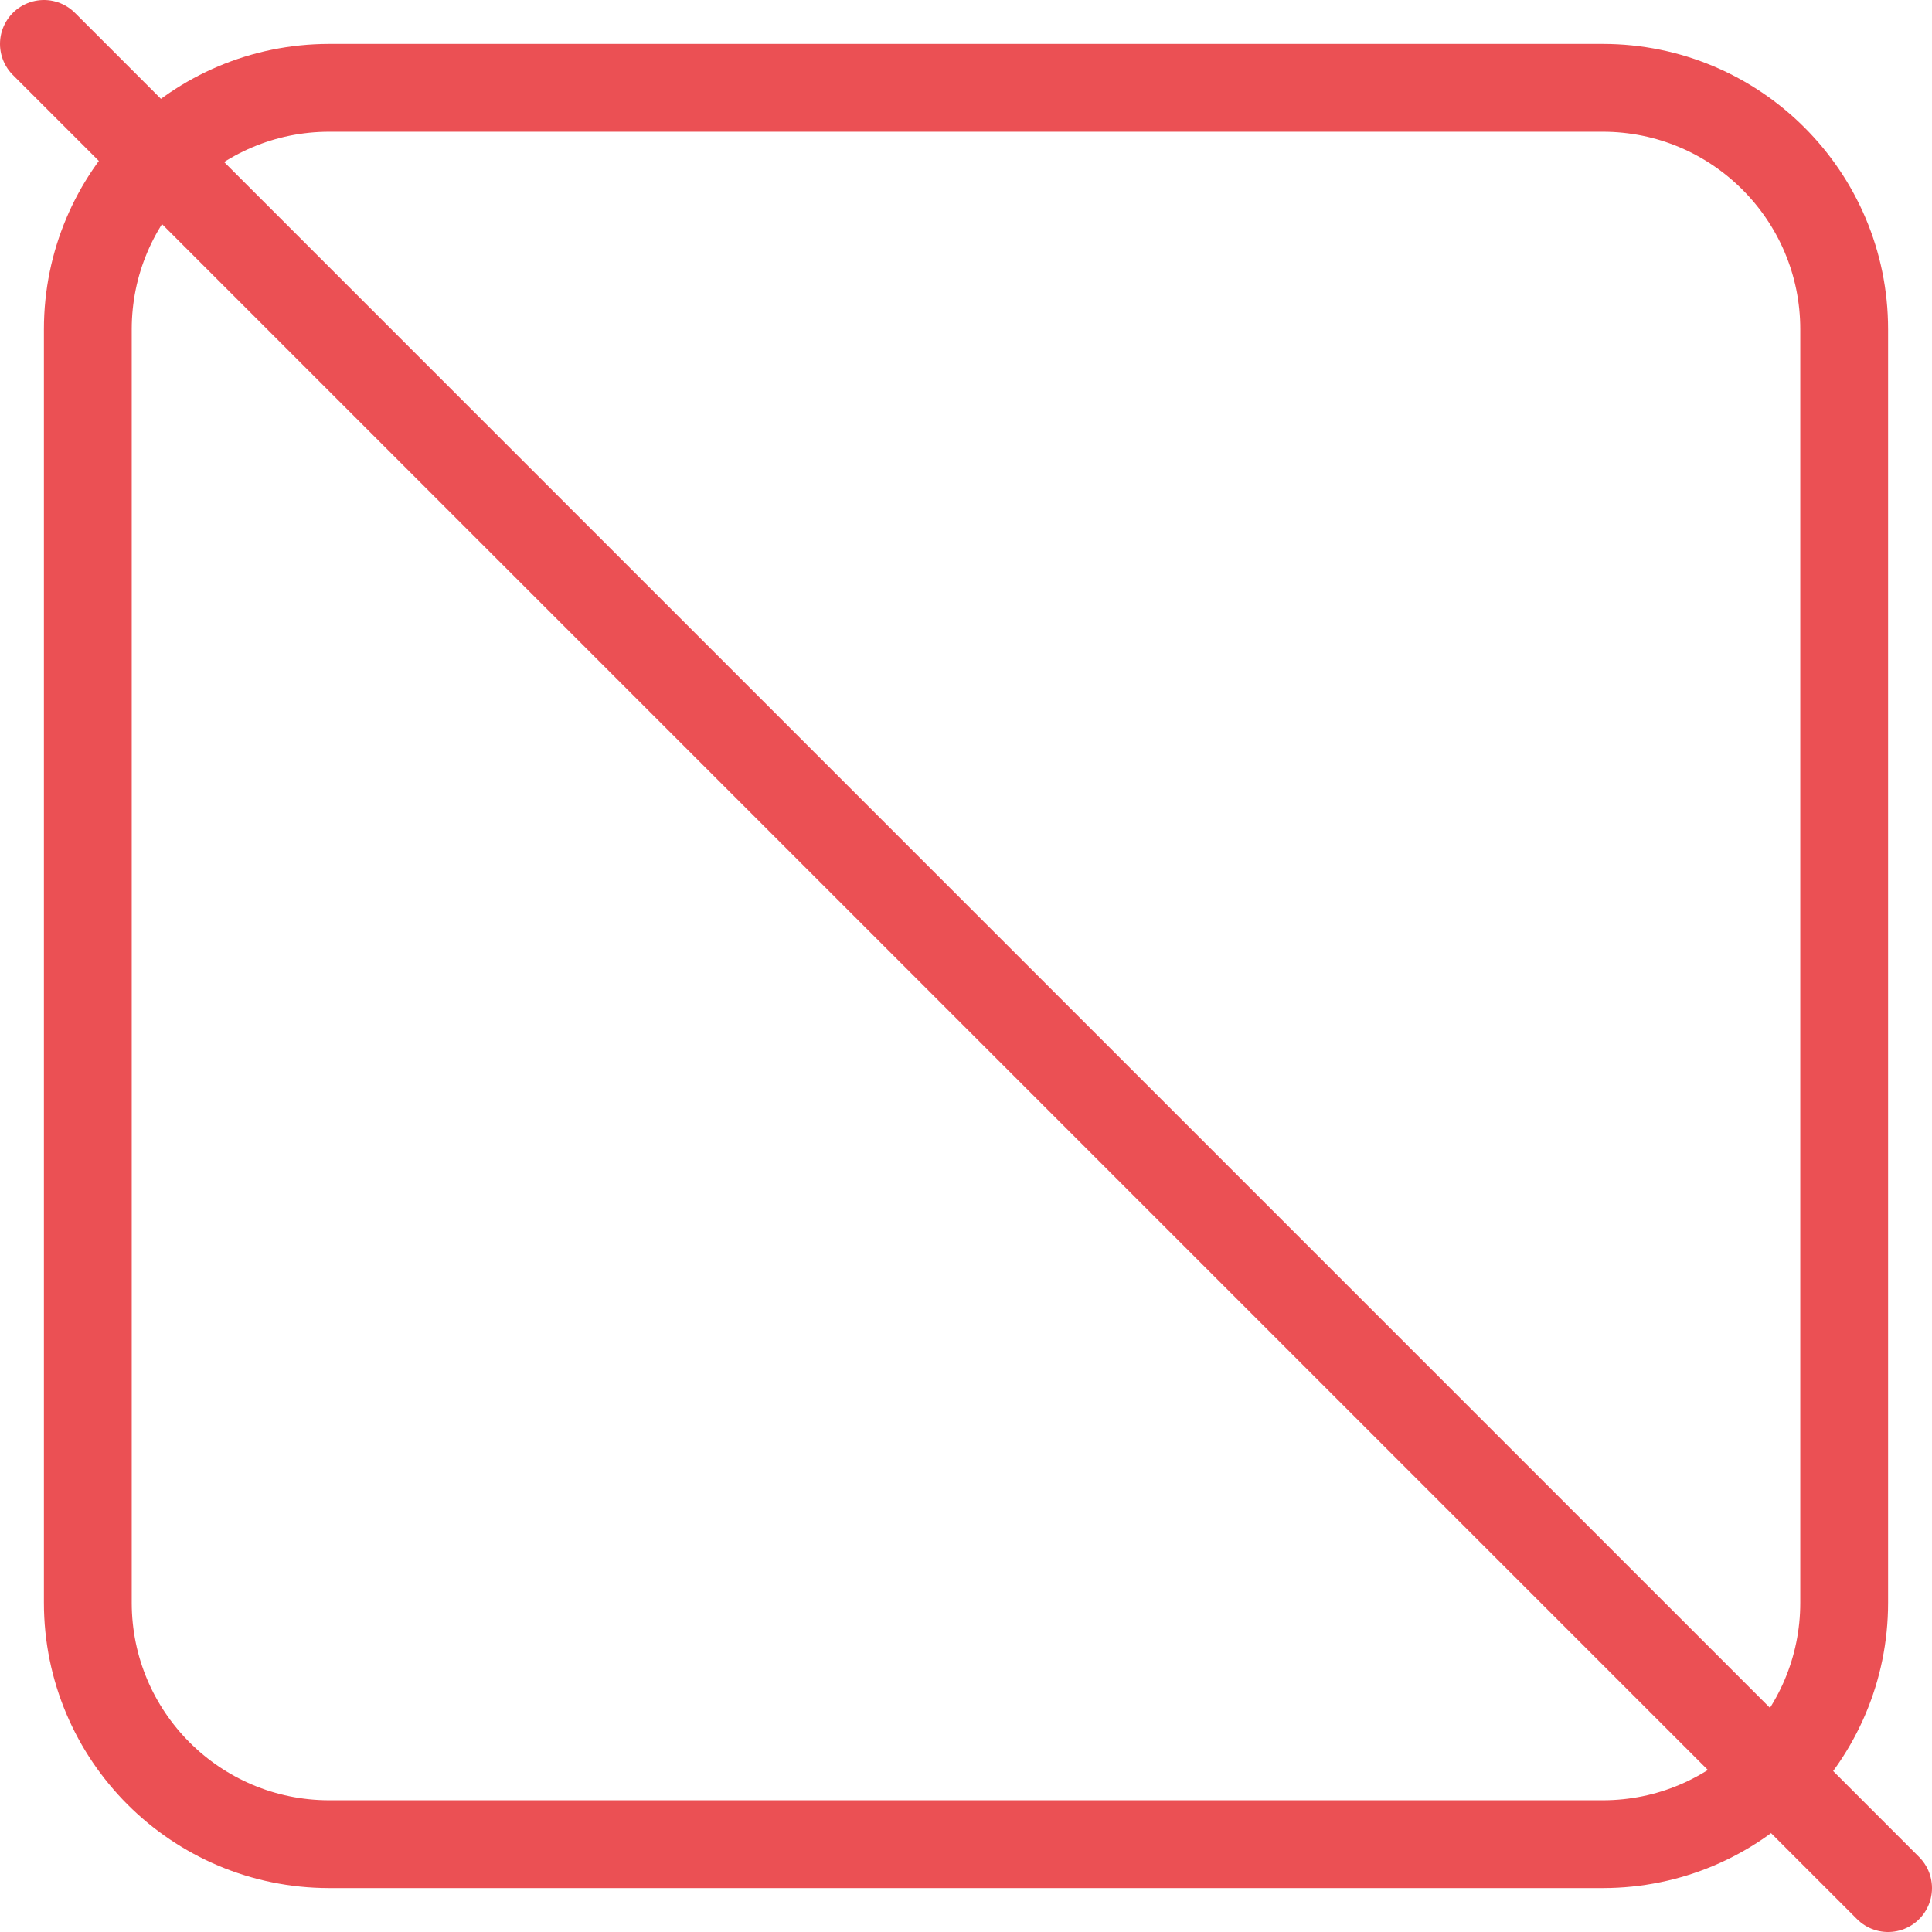
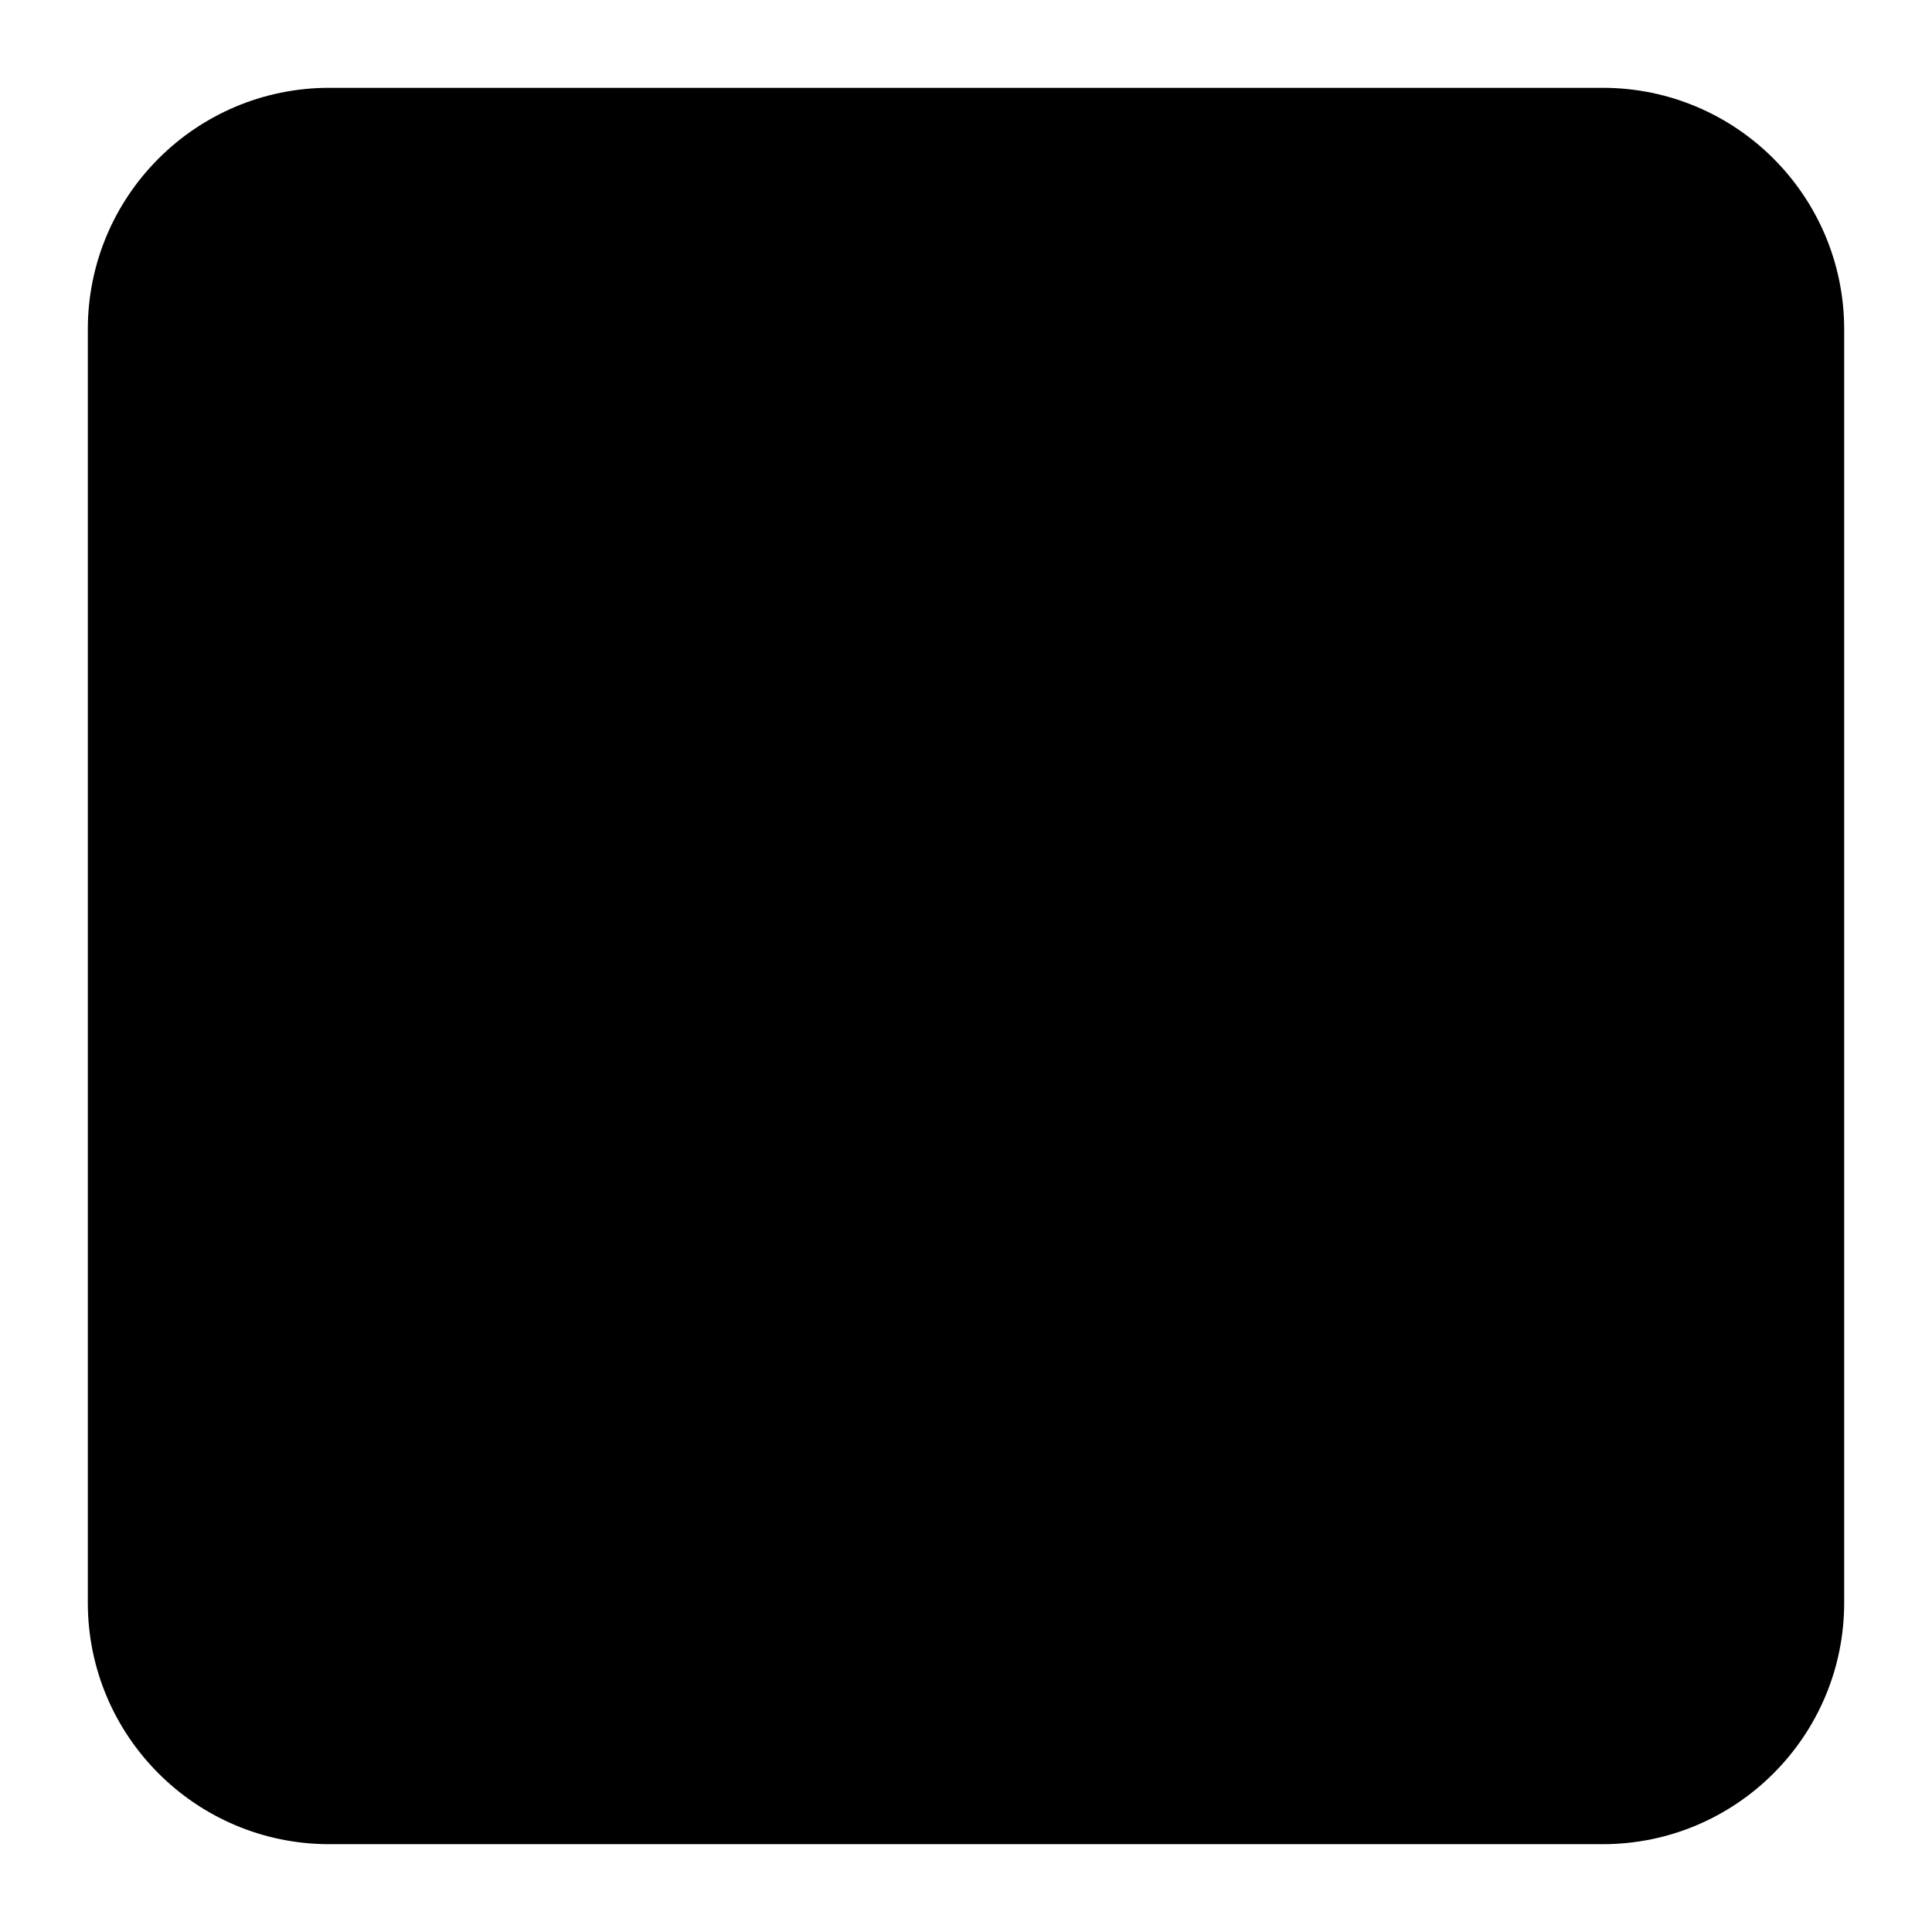
<svg xmlns="http://www.w3.org/2000/svg" id="Layer_1" data-name="Layer 1" viewBox="0 0 22 22">
  <defs>
-     <style>.cls-1{fill:none;stroke:#eb5054;stroke-linecap:round;stroke-linejoin:round;}</style>
+     <style>.no-background-icon .cls-1{fill:none;stroke:#eb5054;stroke-linecap:round;stroke-linejoin:round;}</style>
  </defs>
  <rect class="cls-1" x="1" y="1" width="20" height="20" rx="2.75" ry="2.75" />
  <line class="cls-1" x1="0.5" y1="0.5" x2="21.5" y2="21.5" />
</svg>
